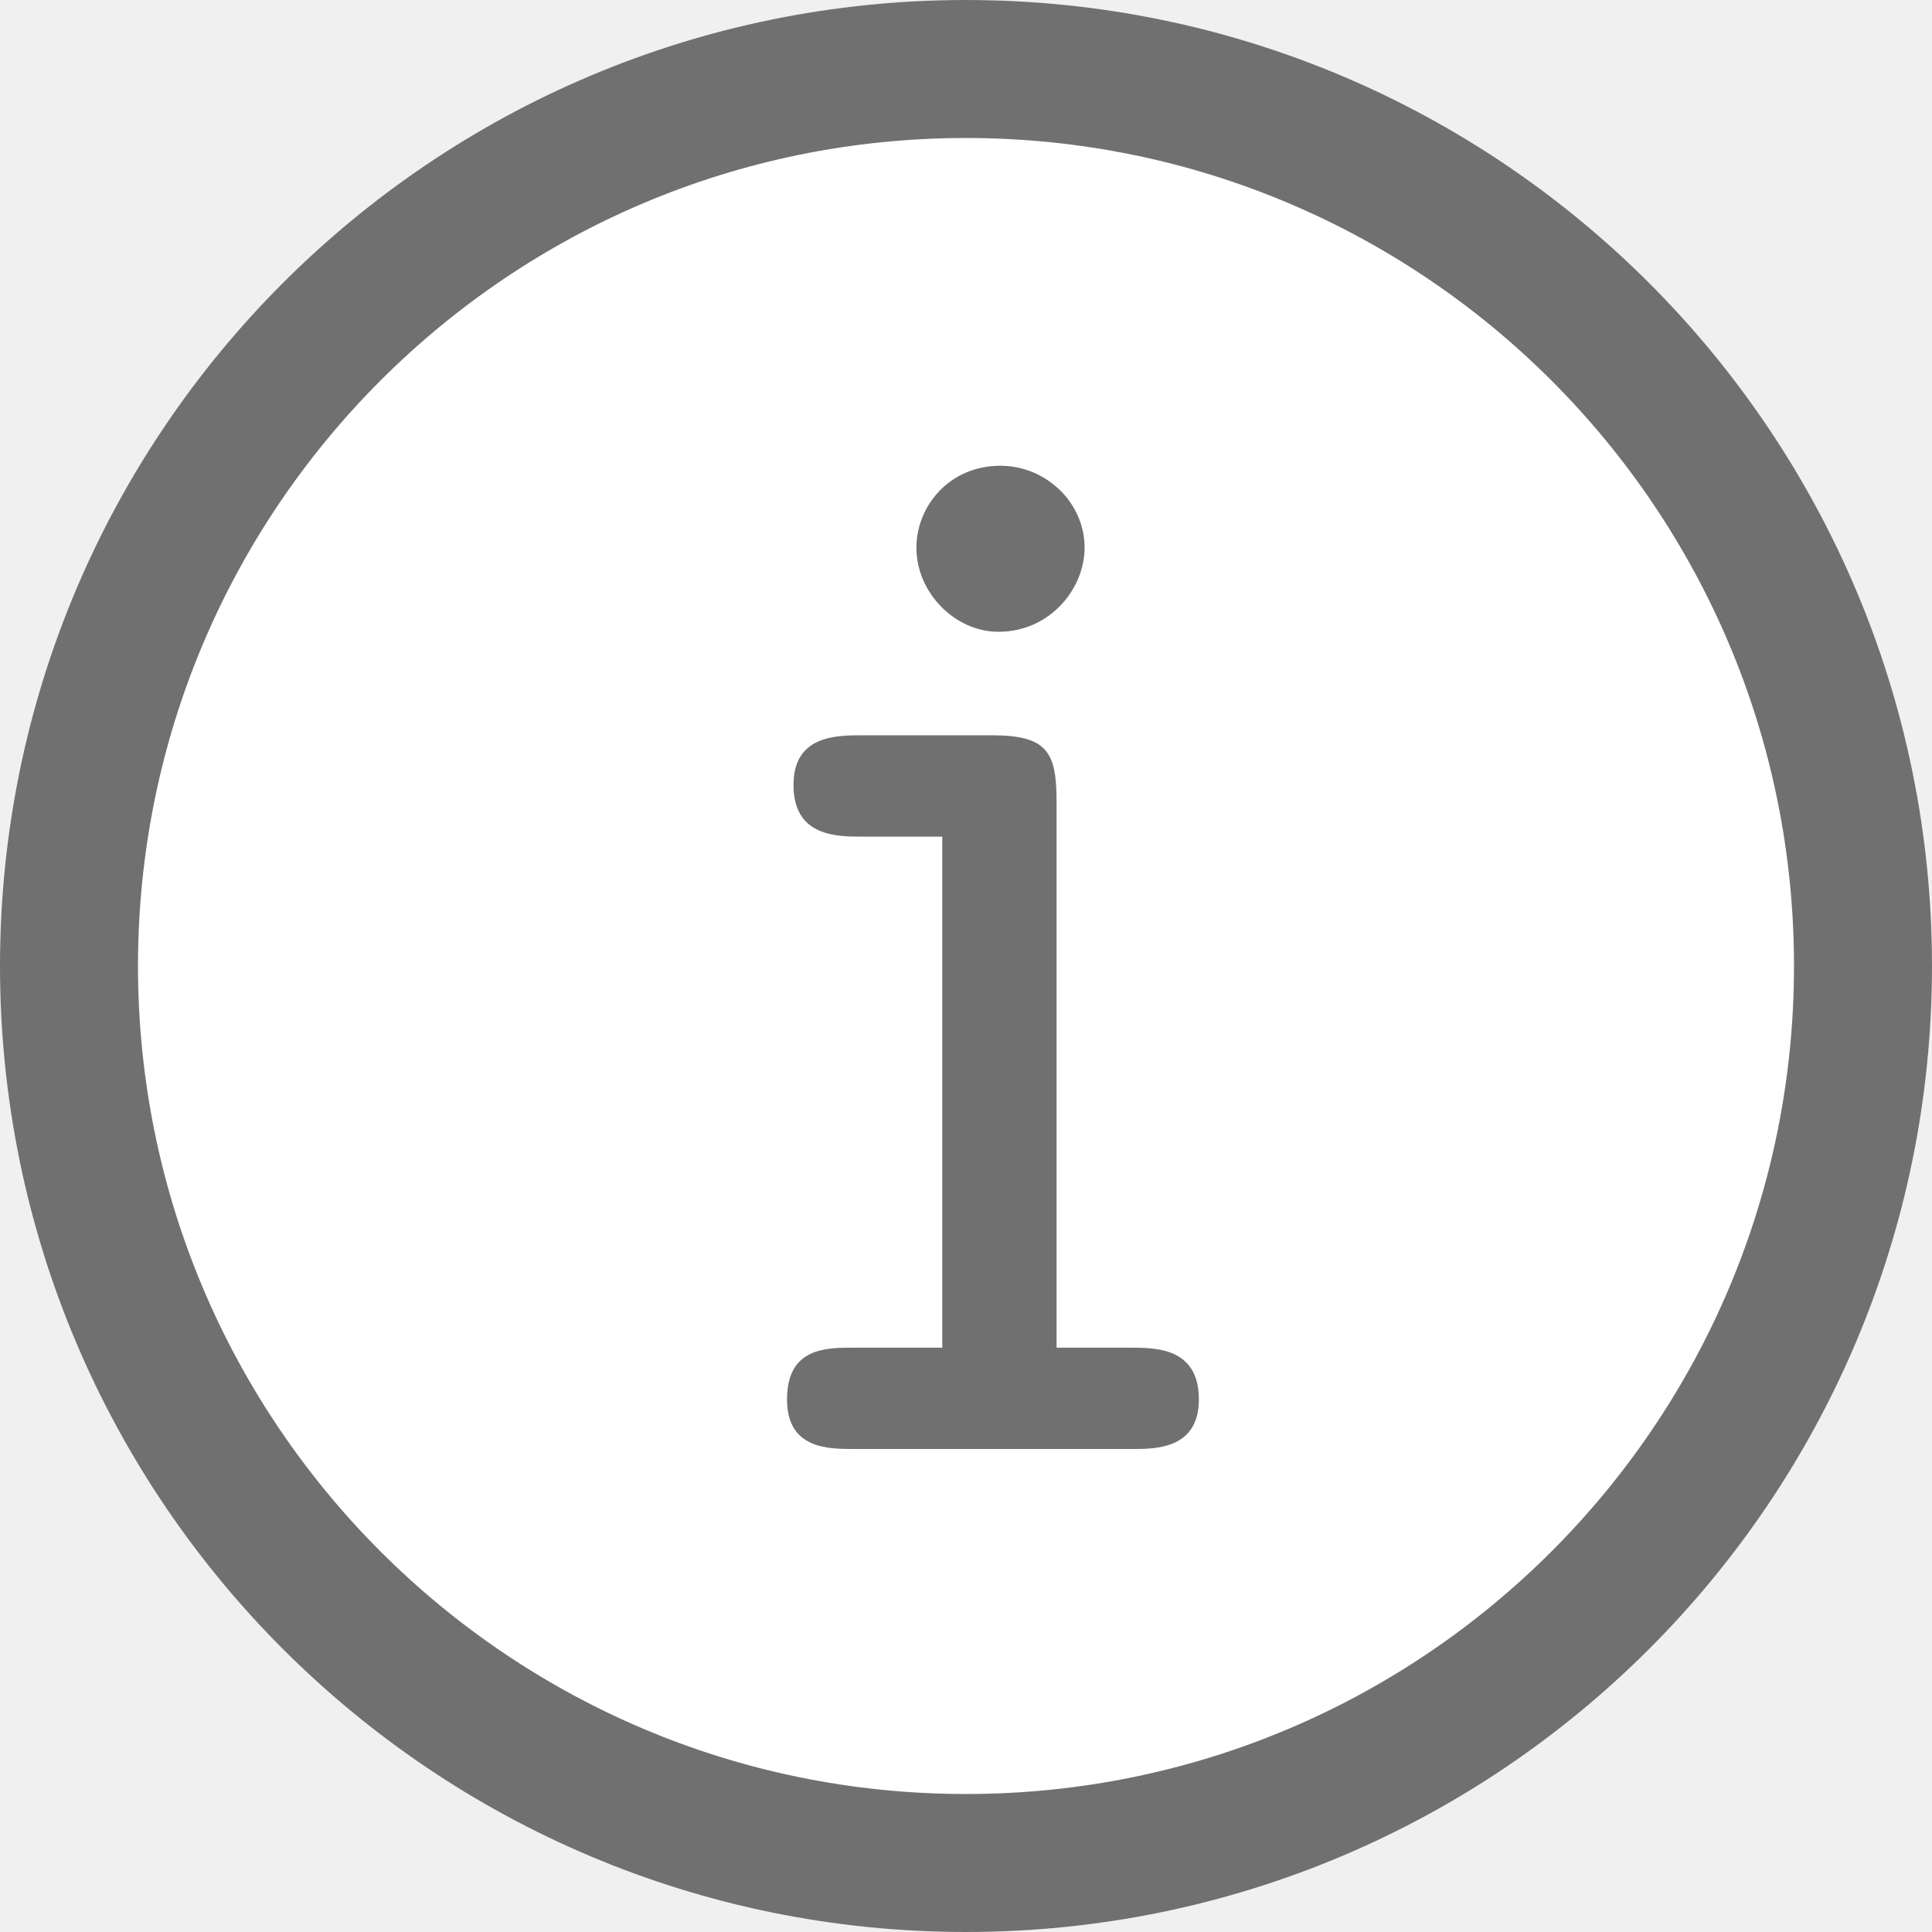
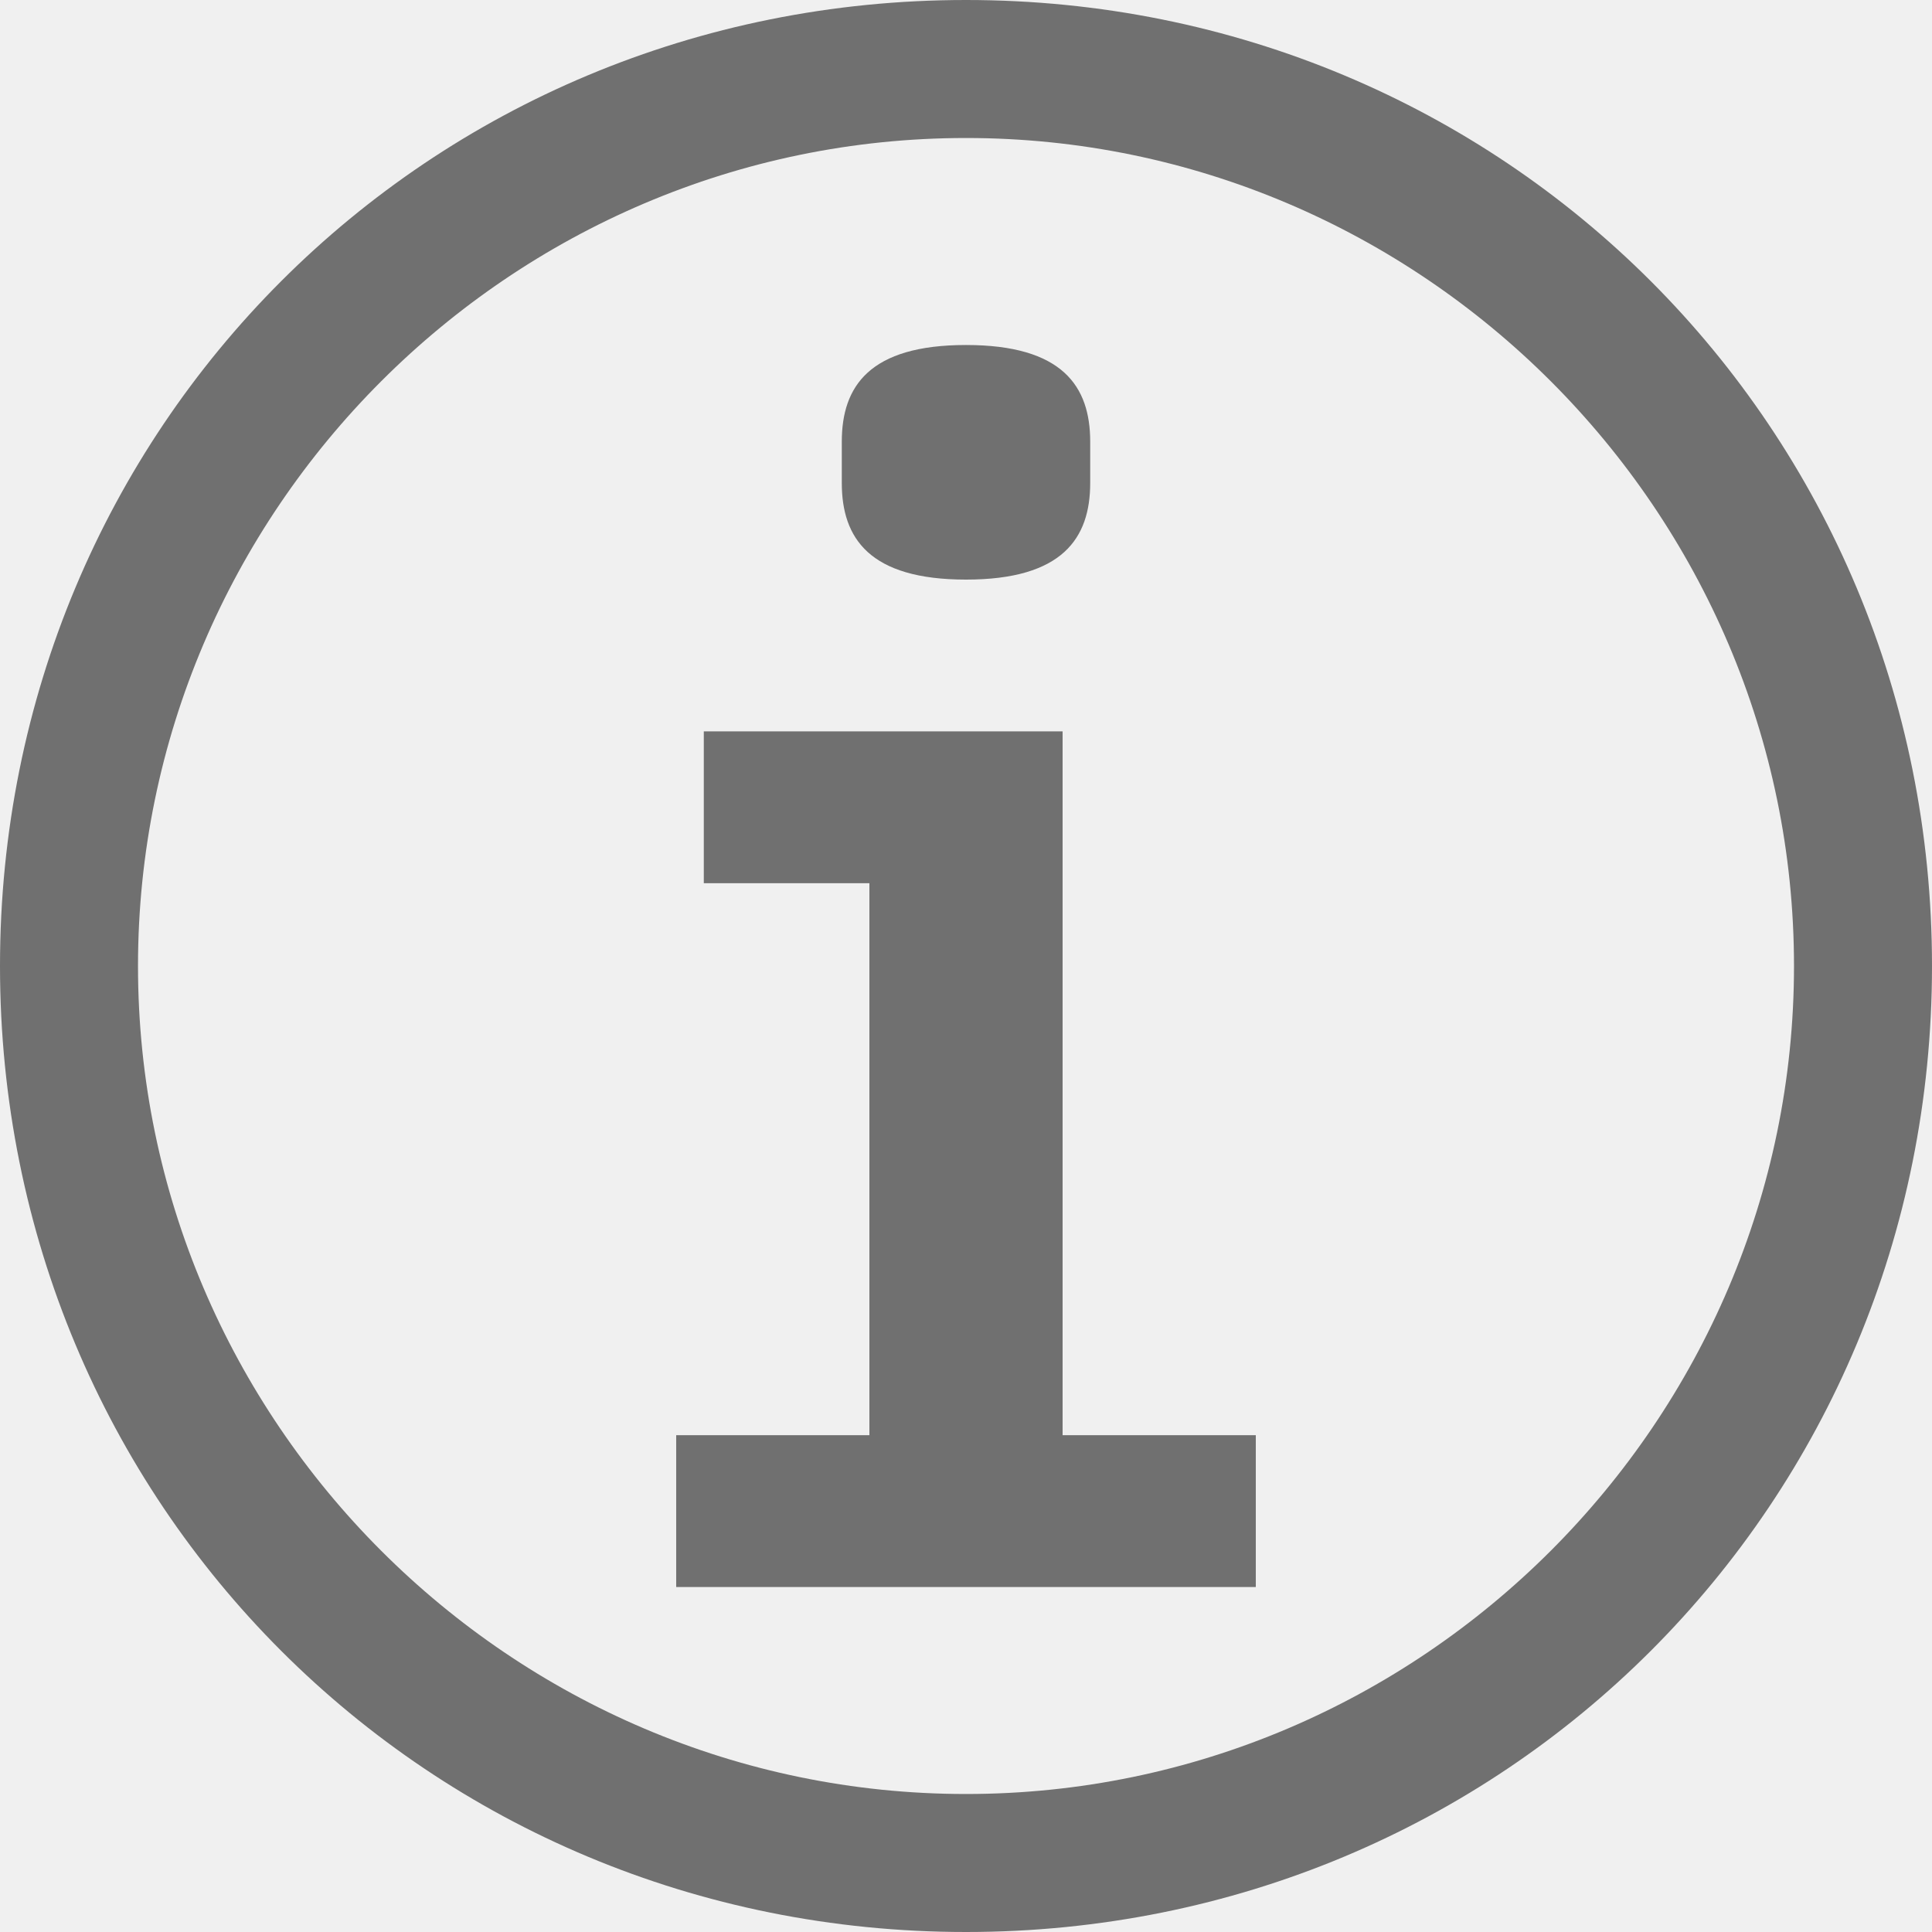
- <svg xmlns="http://www.w3.org/2000/svg" width="14" height="14" viewBox="0 0 14 14">
-   <defs>
-     <clipPath id="clip-path">
-       <circle id="타원_4" data-name="타원 4" cx="7" cy="7" r="7" transform="translate(149 1609)" fill="#fff" stroke="#707070" stroke-width="1" />
-     </clipPath>
-   </defs>
-   <g id="그룹_798" data-name="그룹 798" transform="translate(-149 -1609)">
-     <g id="타원_3" data-name="타원 3" transform="translate(149 1609)" fill="#fff" stroke="#707070" stroke-width="1">
-       <circle cx="7" cy="7" r="7" stroke="none" />
-       <circle cx="7" cy="7" r="6.5" fill="none" />
-     </g>
-     <g id="마스크_그룹_143" data-name="마스크 그룹 143" clip-path="url(#clip-path)">
-       <text id="i" transform="translate(154.5 1619.5)" fill="#707070" font-size="12" font-family="LMMonoProp10-Regular, Latin Modern Mono Prop">
-         <tspan x="0" y="0">i</tspan>
-       </text>
-     </g>
+ <svg xmlns="http://www.w3.org/2000/svg" version="1.1" id="Layer_1" x="0px" y="0px" viewBox="0 0 14 14" style="enable-background:new 0 0 14 14;" xml:space="preserve">
+   <style type="text/css">
+ 	.st0{fill:#707070;}
+ </style>
+   <g>
+     <path class="st0" d="M7,1c3.3,0,6,2.7,6,6s-2.7,6-6,6s-6-2.7-6-6S3.7,1,7,1 M7,0C3.1,0,0,3.1,0,7s3.1,7,7,7s7-3.1,7-7S10.9,0,7,0   L7,0z" />
+   </g>
+   <g>
+     <path class="st0" d="M4.9,10.4h1.4V6.4H5.1V5.3h2.6v5.1h1.4v1.1H4.9V10.4z M6.1,3.5V3.2c0-0.4,0.2-0.7,0.9-0.7   c0.7,0,0.9,0.3,0.9,0.7v0.3c0,0.4-0.2,0.7-0.9,0.7C6.3,4.2,6.1,3.9,6.1,3.5z" />
  </g>
</svg>
